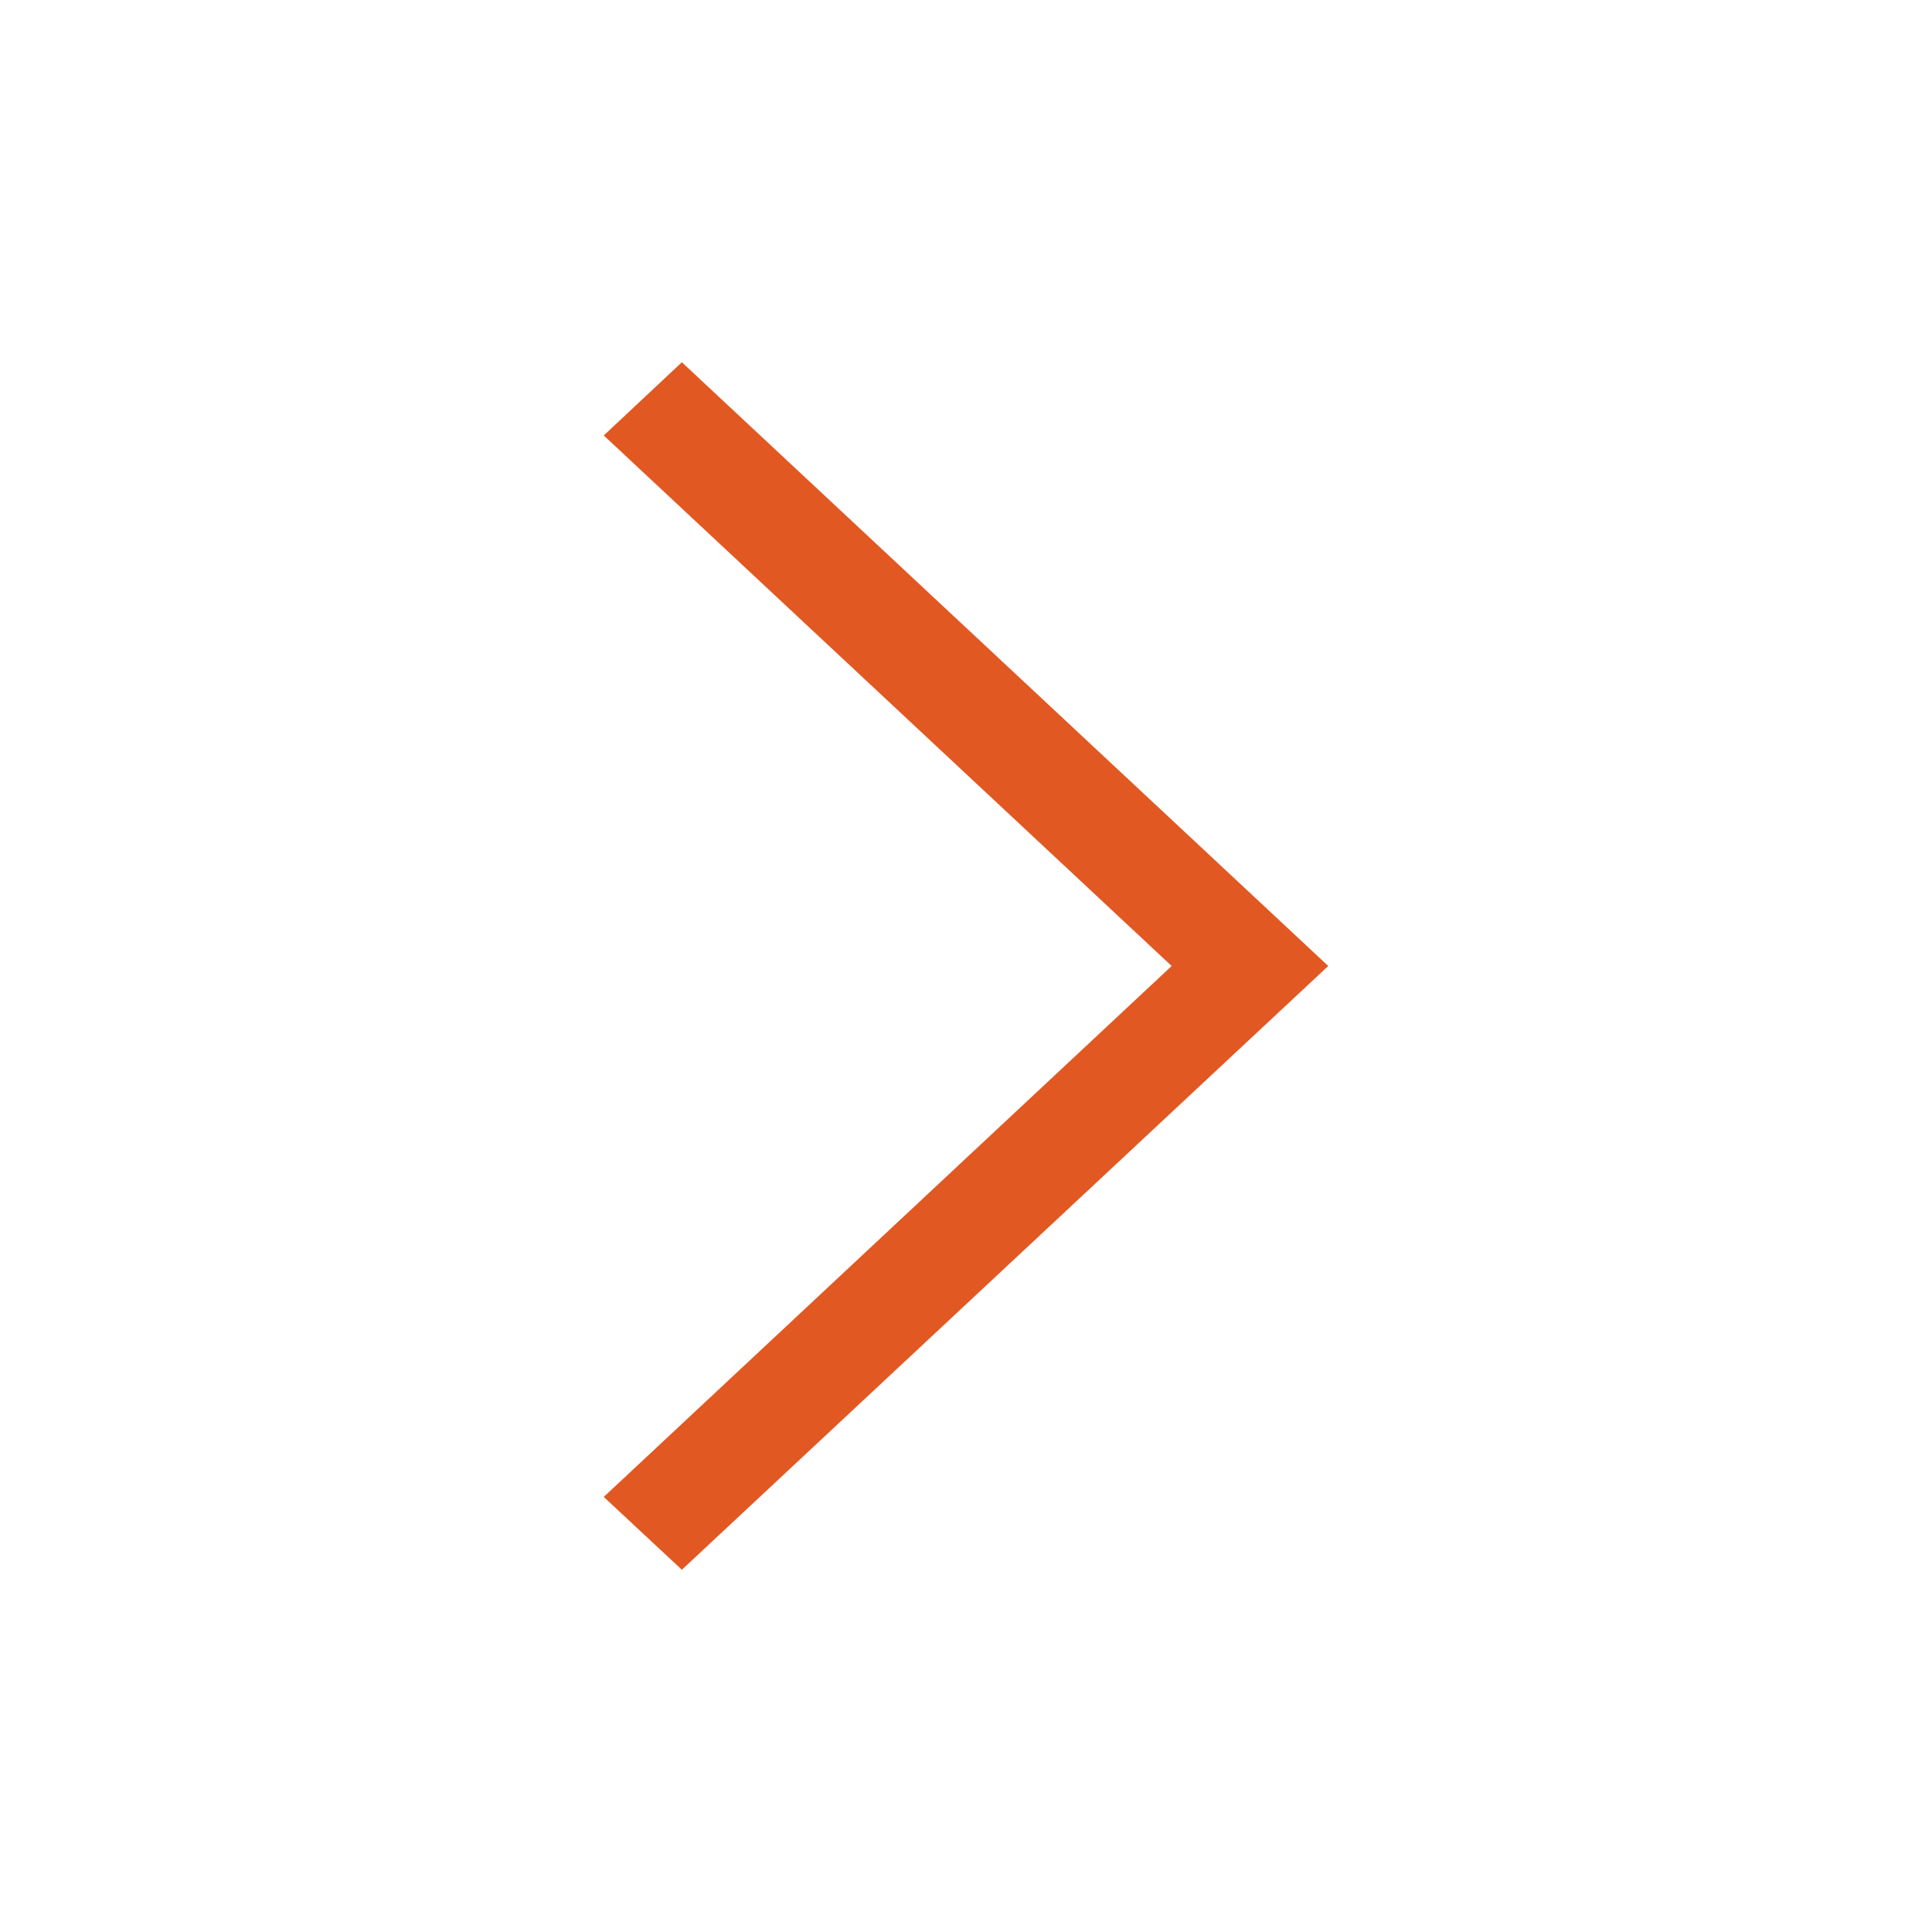
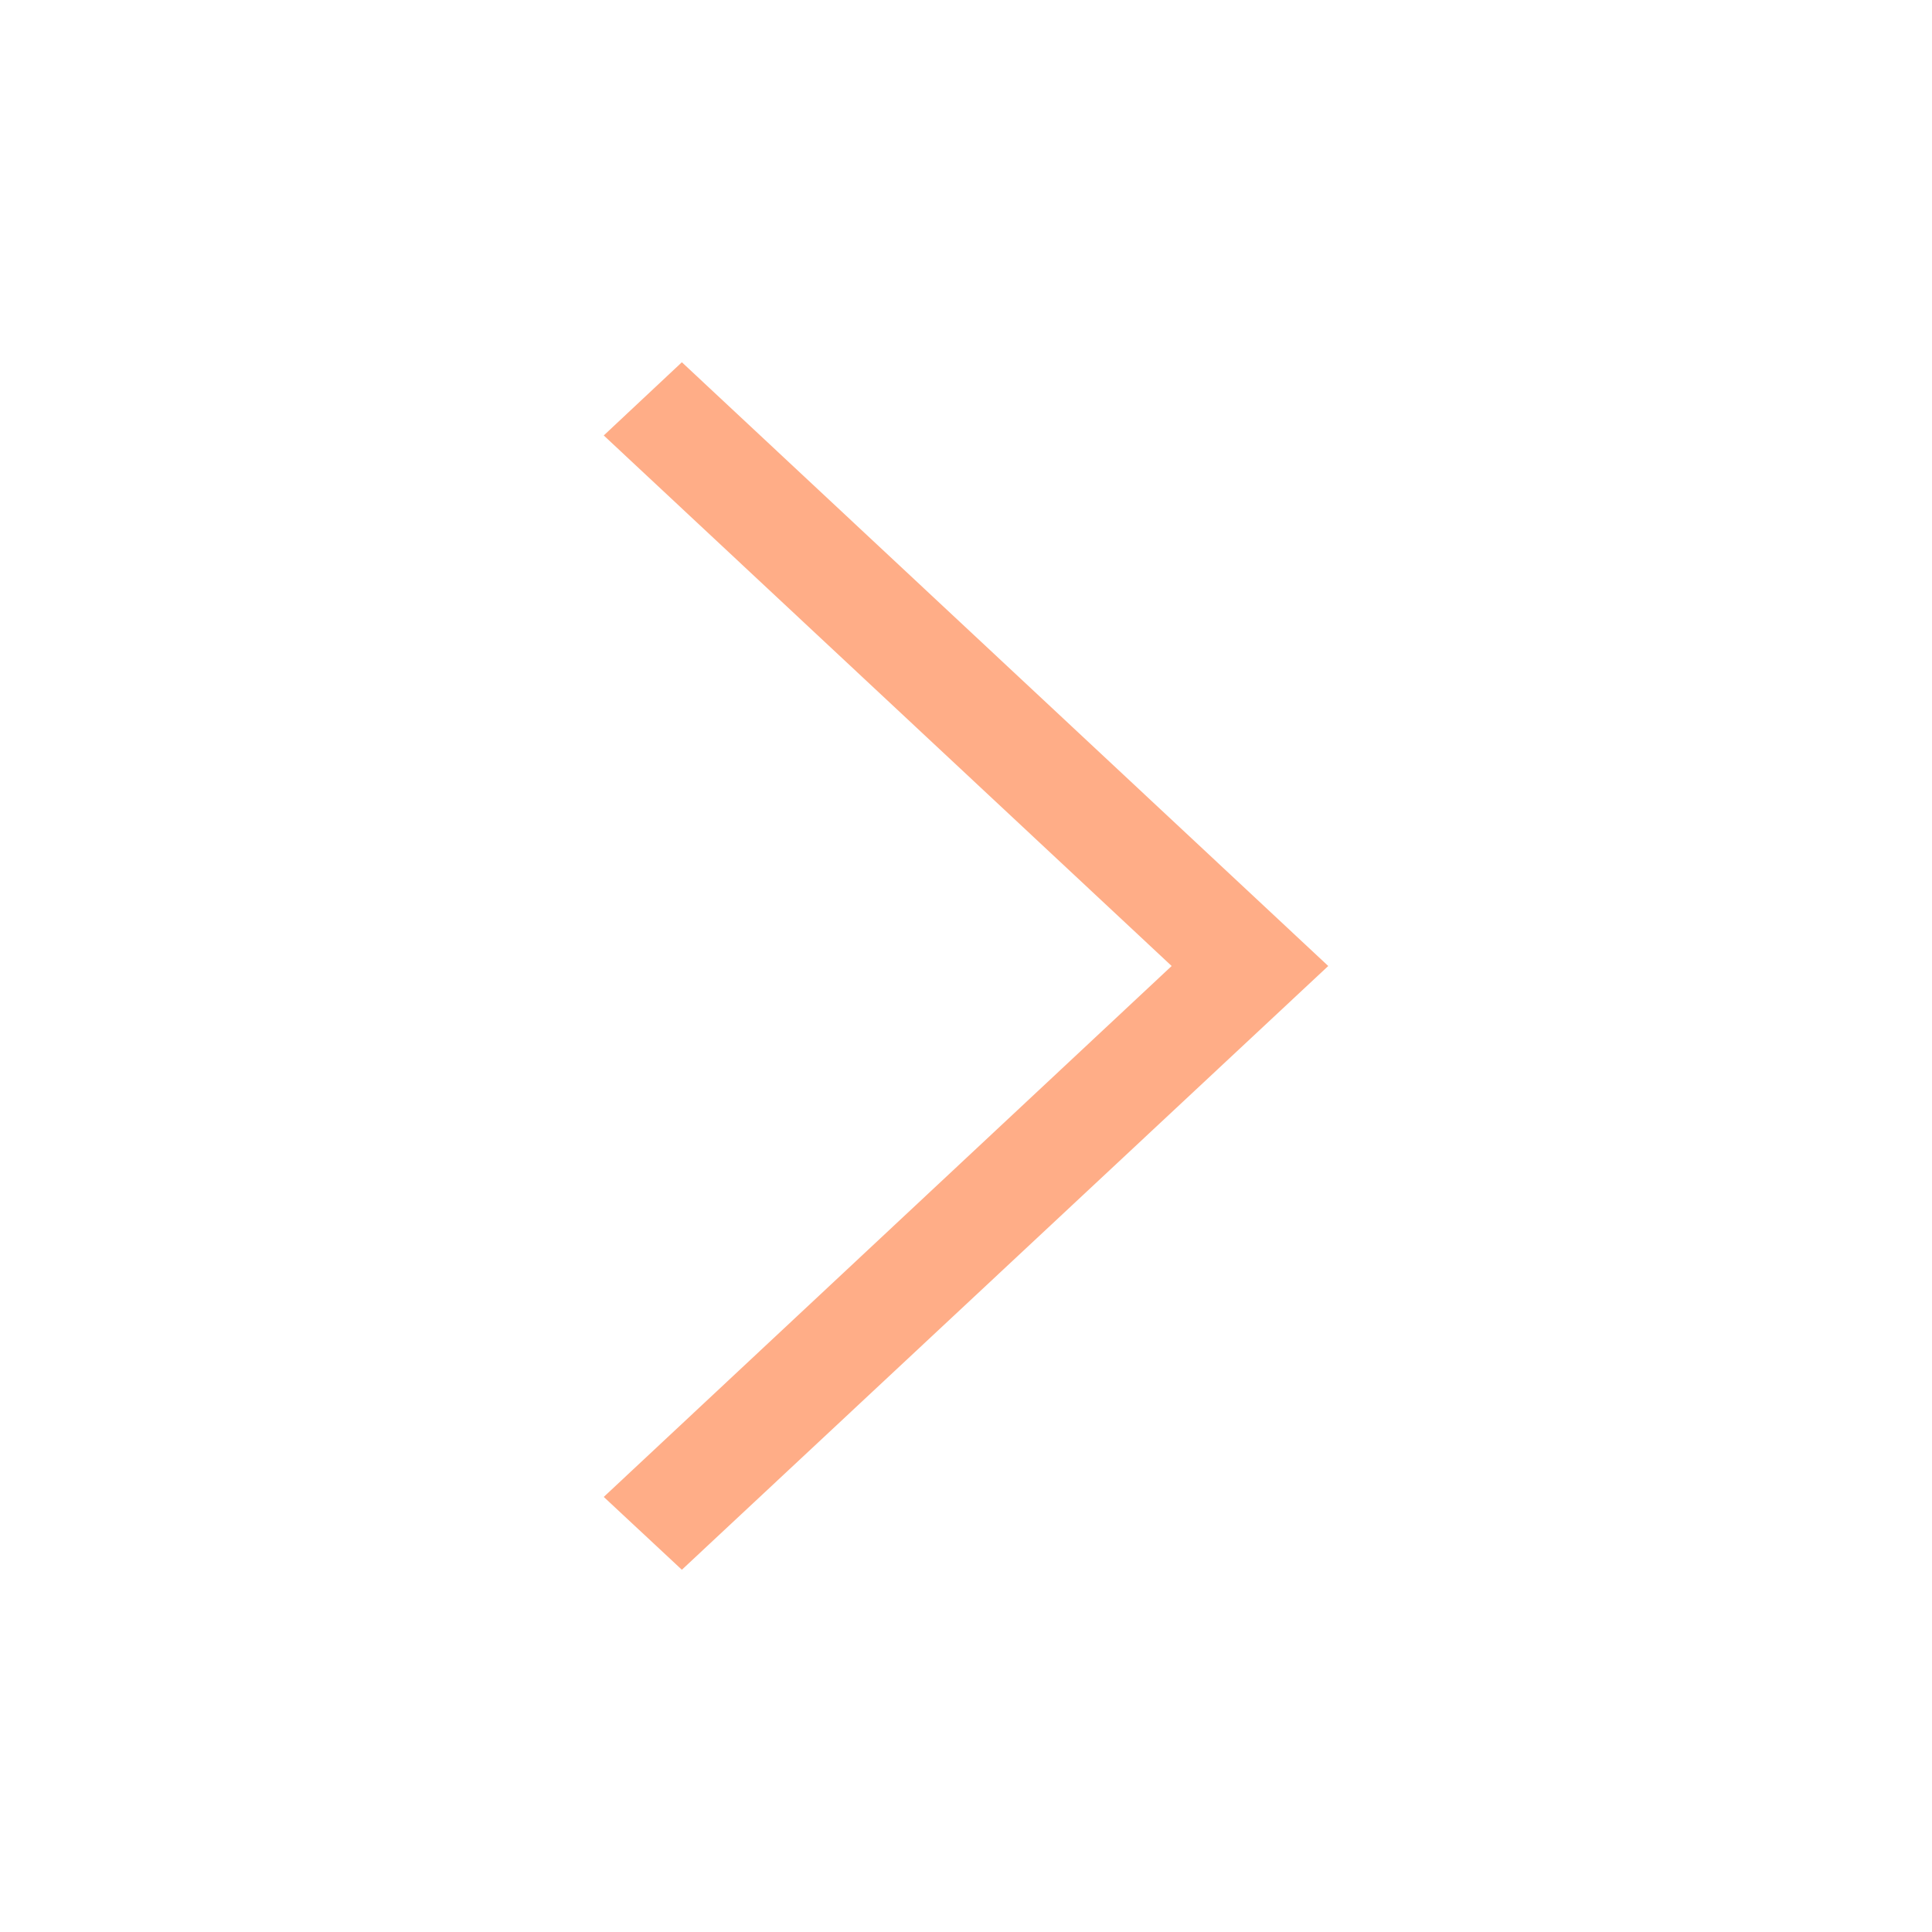
<svg xmlns="http://www.w3.org/2000/svg" width="512" height="512">
  <g>
    <rect fill="none" id="canvas_background" height="514" width="514" y="-1" x="-1" />
  </g>
  <g>
-     <polygon fill="#e25822" id="svg_1" points="160,115.4 180.7,96 352,256 180.7,416 160,396.7 310.5,256 " />
+     <polygon fill="#FFAD87" id="svg_1" points="160,115.4 180.7,96 352,256 180.7,416 160,396.7 310.5,256 " />
  </g>
</svg>
